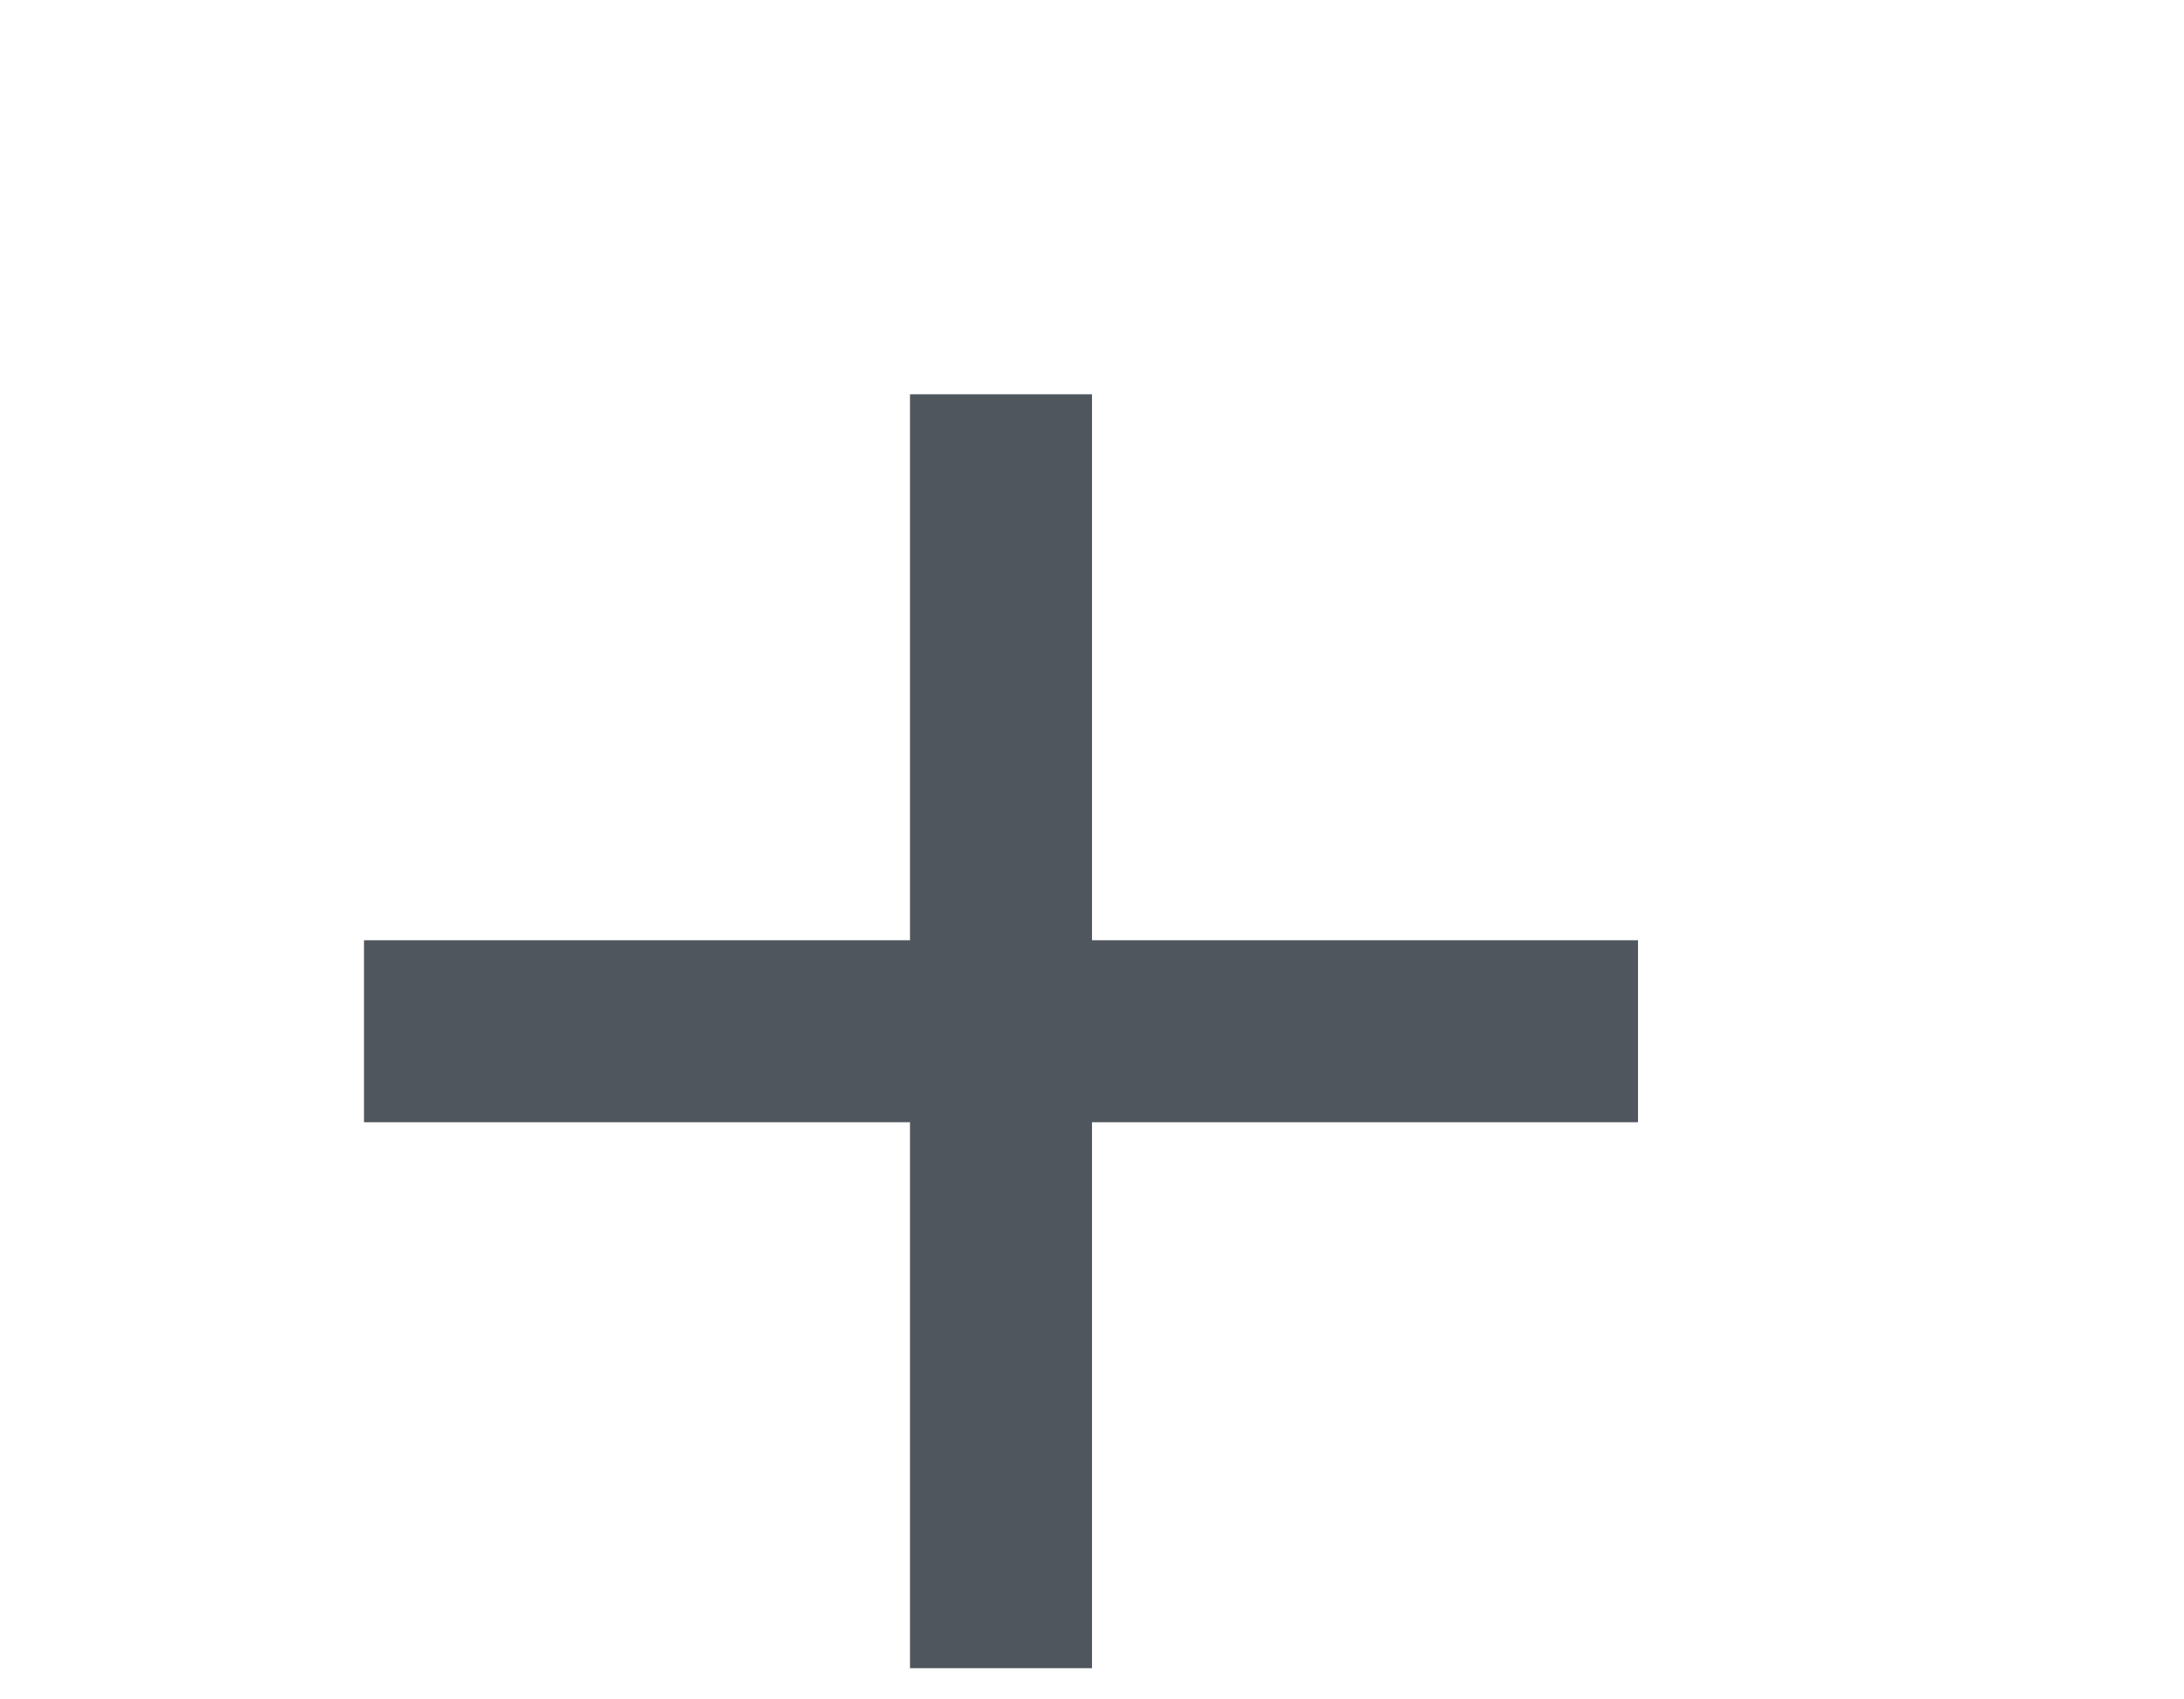
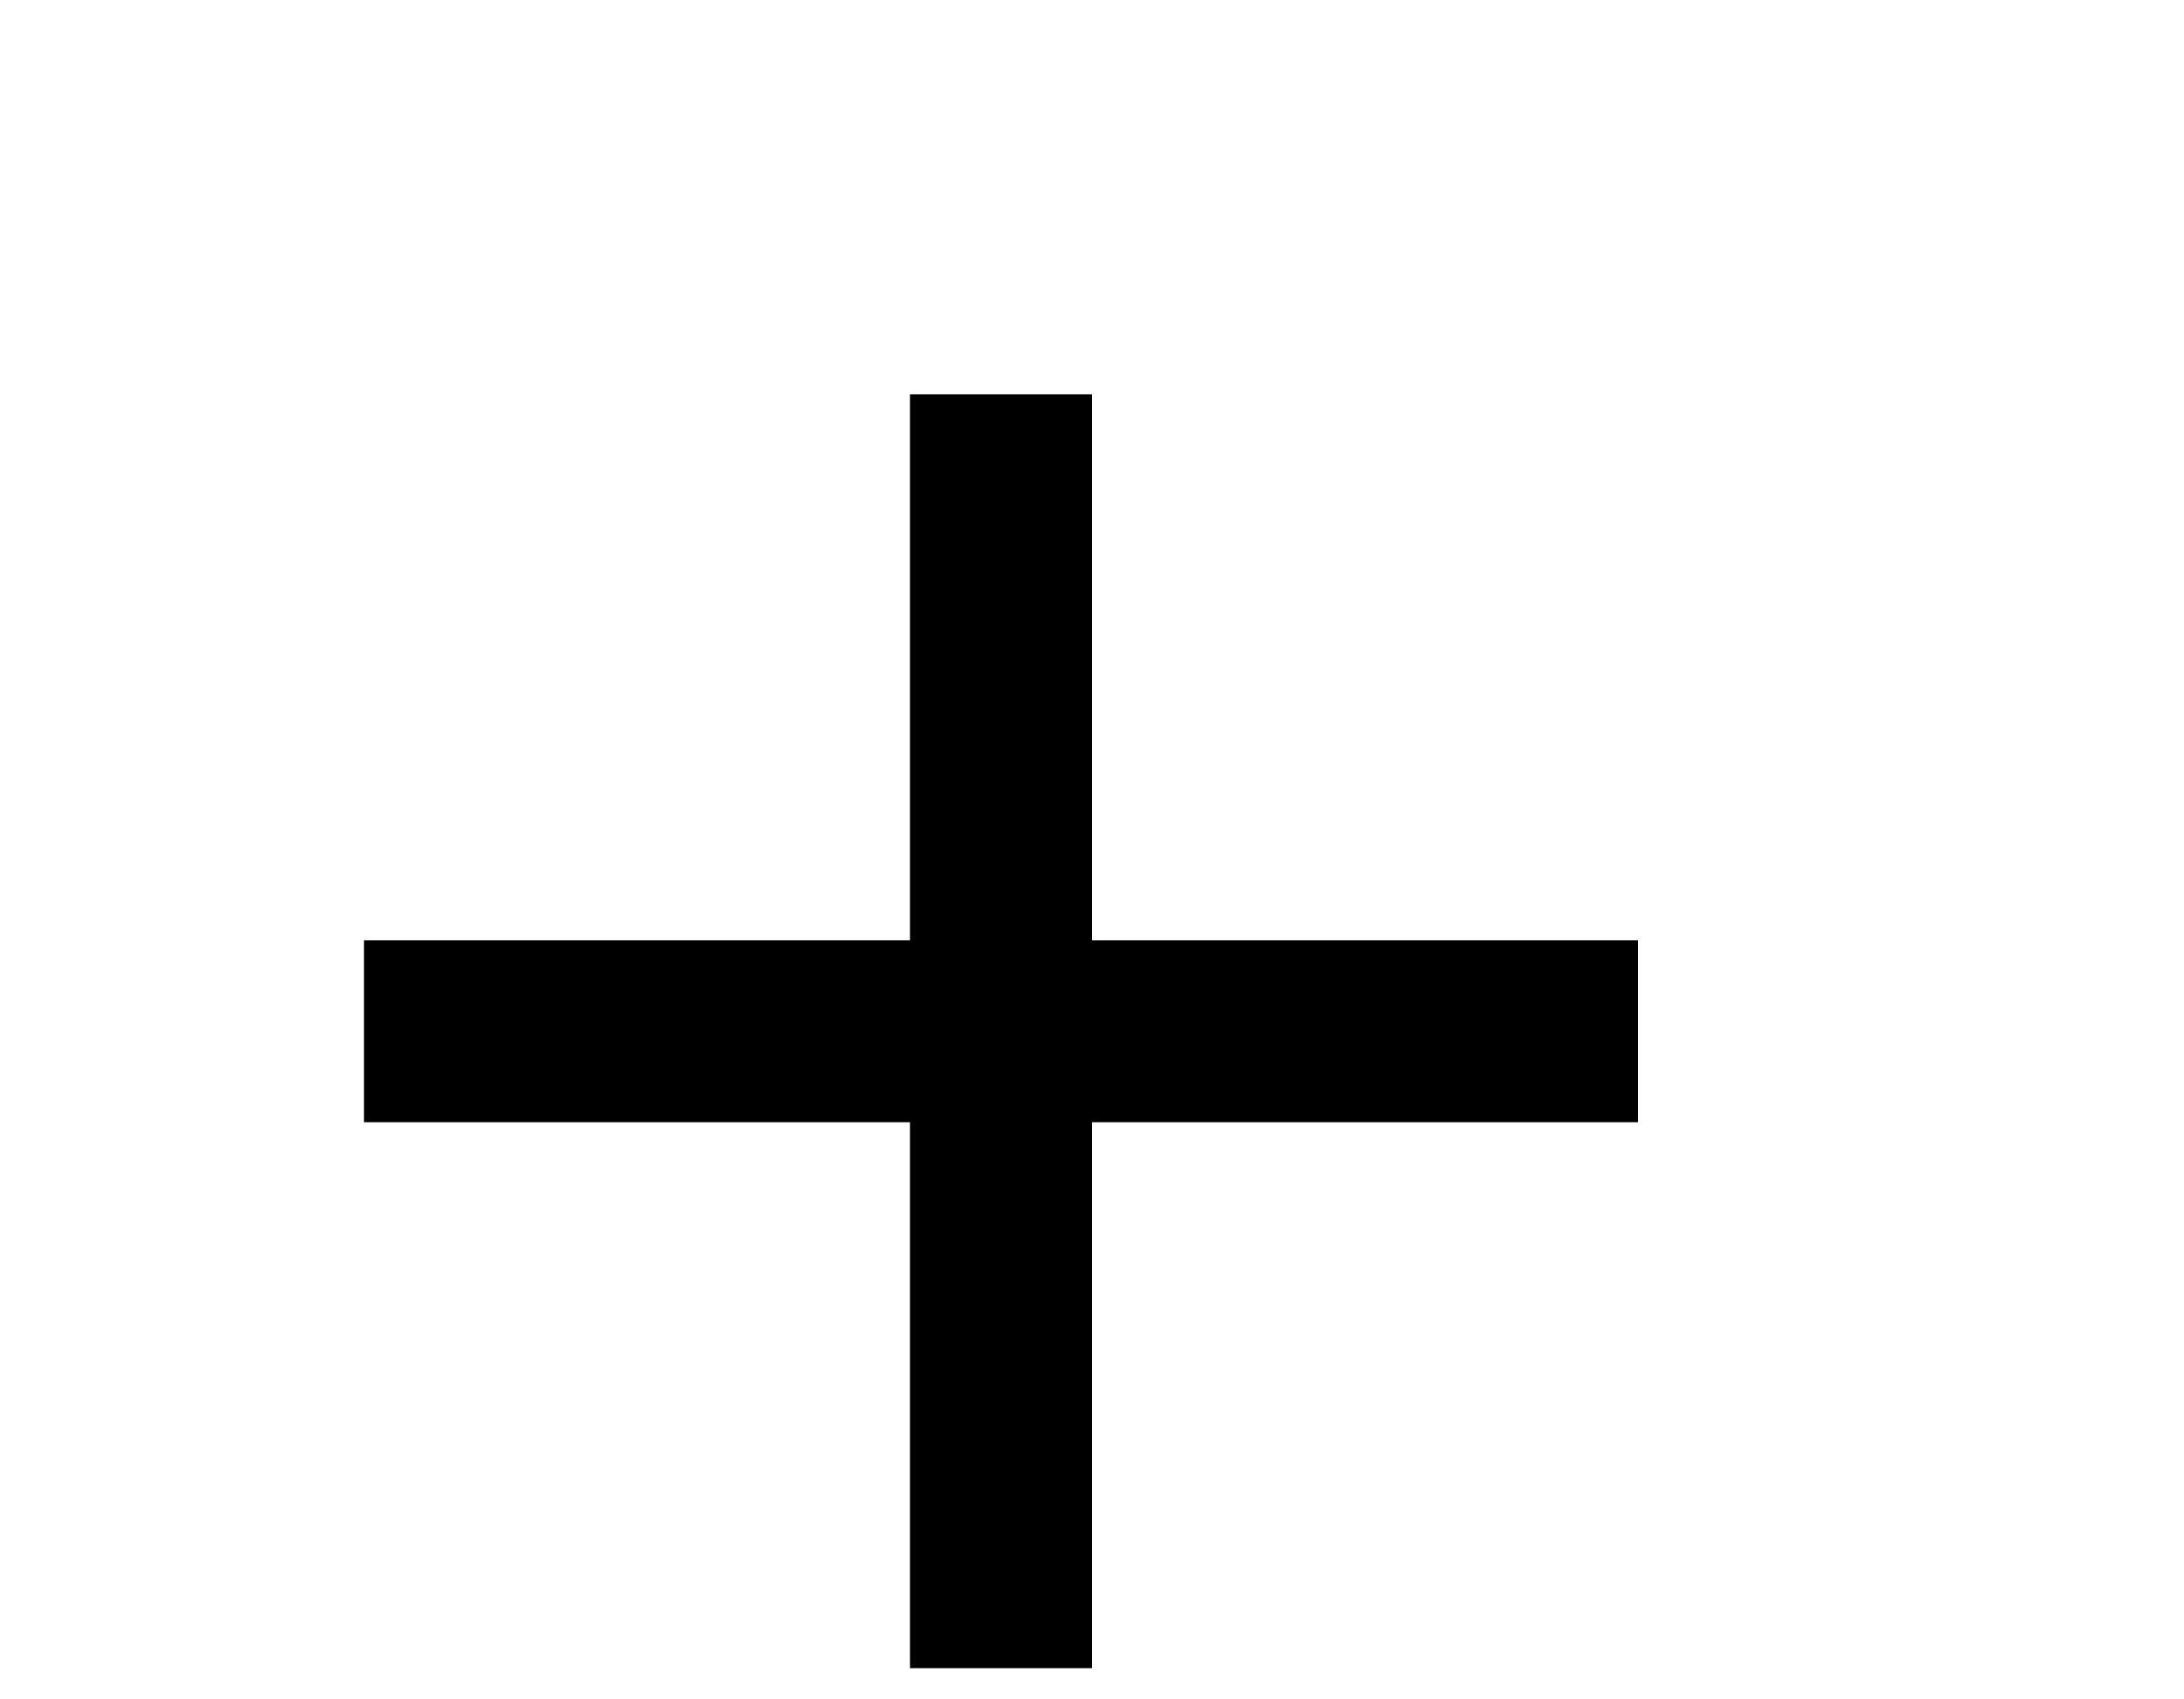
<svg xmlns="http://www.w3.org/2000/svg" width="9px" height="7px" viewBox="-1 -2 12 9" version="1.1">
  <g id="Form-Builder" stroke="none" stroke-width="1" fill="none" fill-rule="evenodd" stroke-linecap="square">
-     <g id="List-Box-3" transform="translate(-544, -777)" stroke="#4F565E">
+     <g id="List-Box-3" transform="translate(-544, -777)" stroke="currentColor">
      <g id="Group-33" transform="translate(536, 689)">
        <g id="Group-32" transform="translate(9, 23)">
          <g id="Group-11" transform="translate(0.5, 63)">
            <g id="Group-15" transform="translate(0, 2)">
              <line x1="0" y1="3.5" x2="6" y2="3.5" id="Line" />
              <line x1="3" y1="0.5" x2="3" y2="6.5" id="Line-2" />
            </g>
          </g>
        </g>
      </g>
    </g>
  </g>
</svg>
